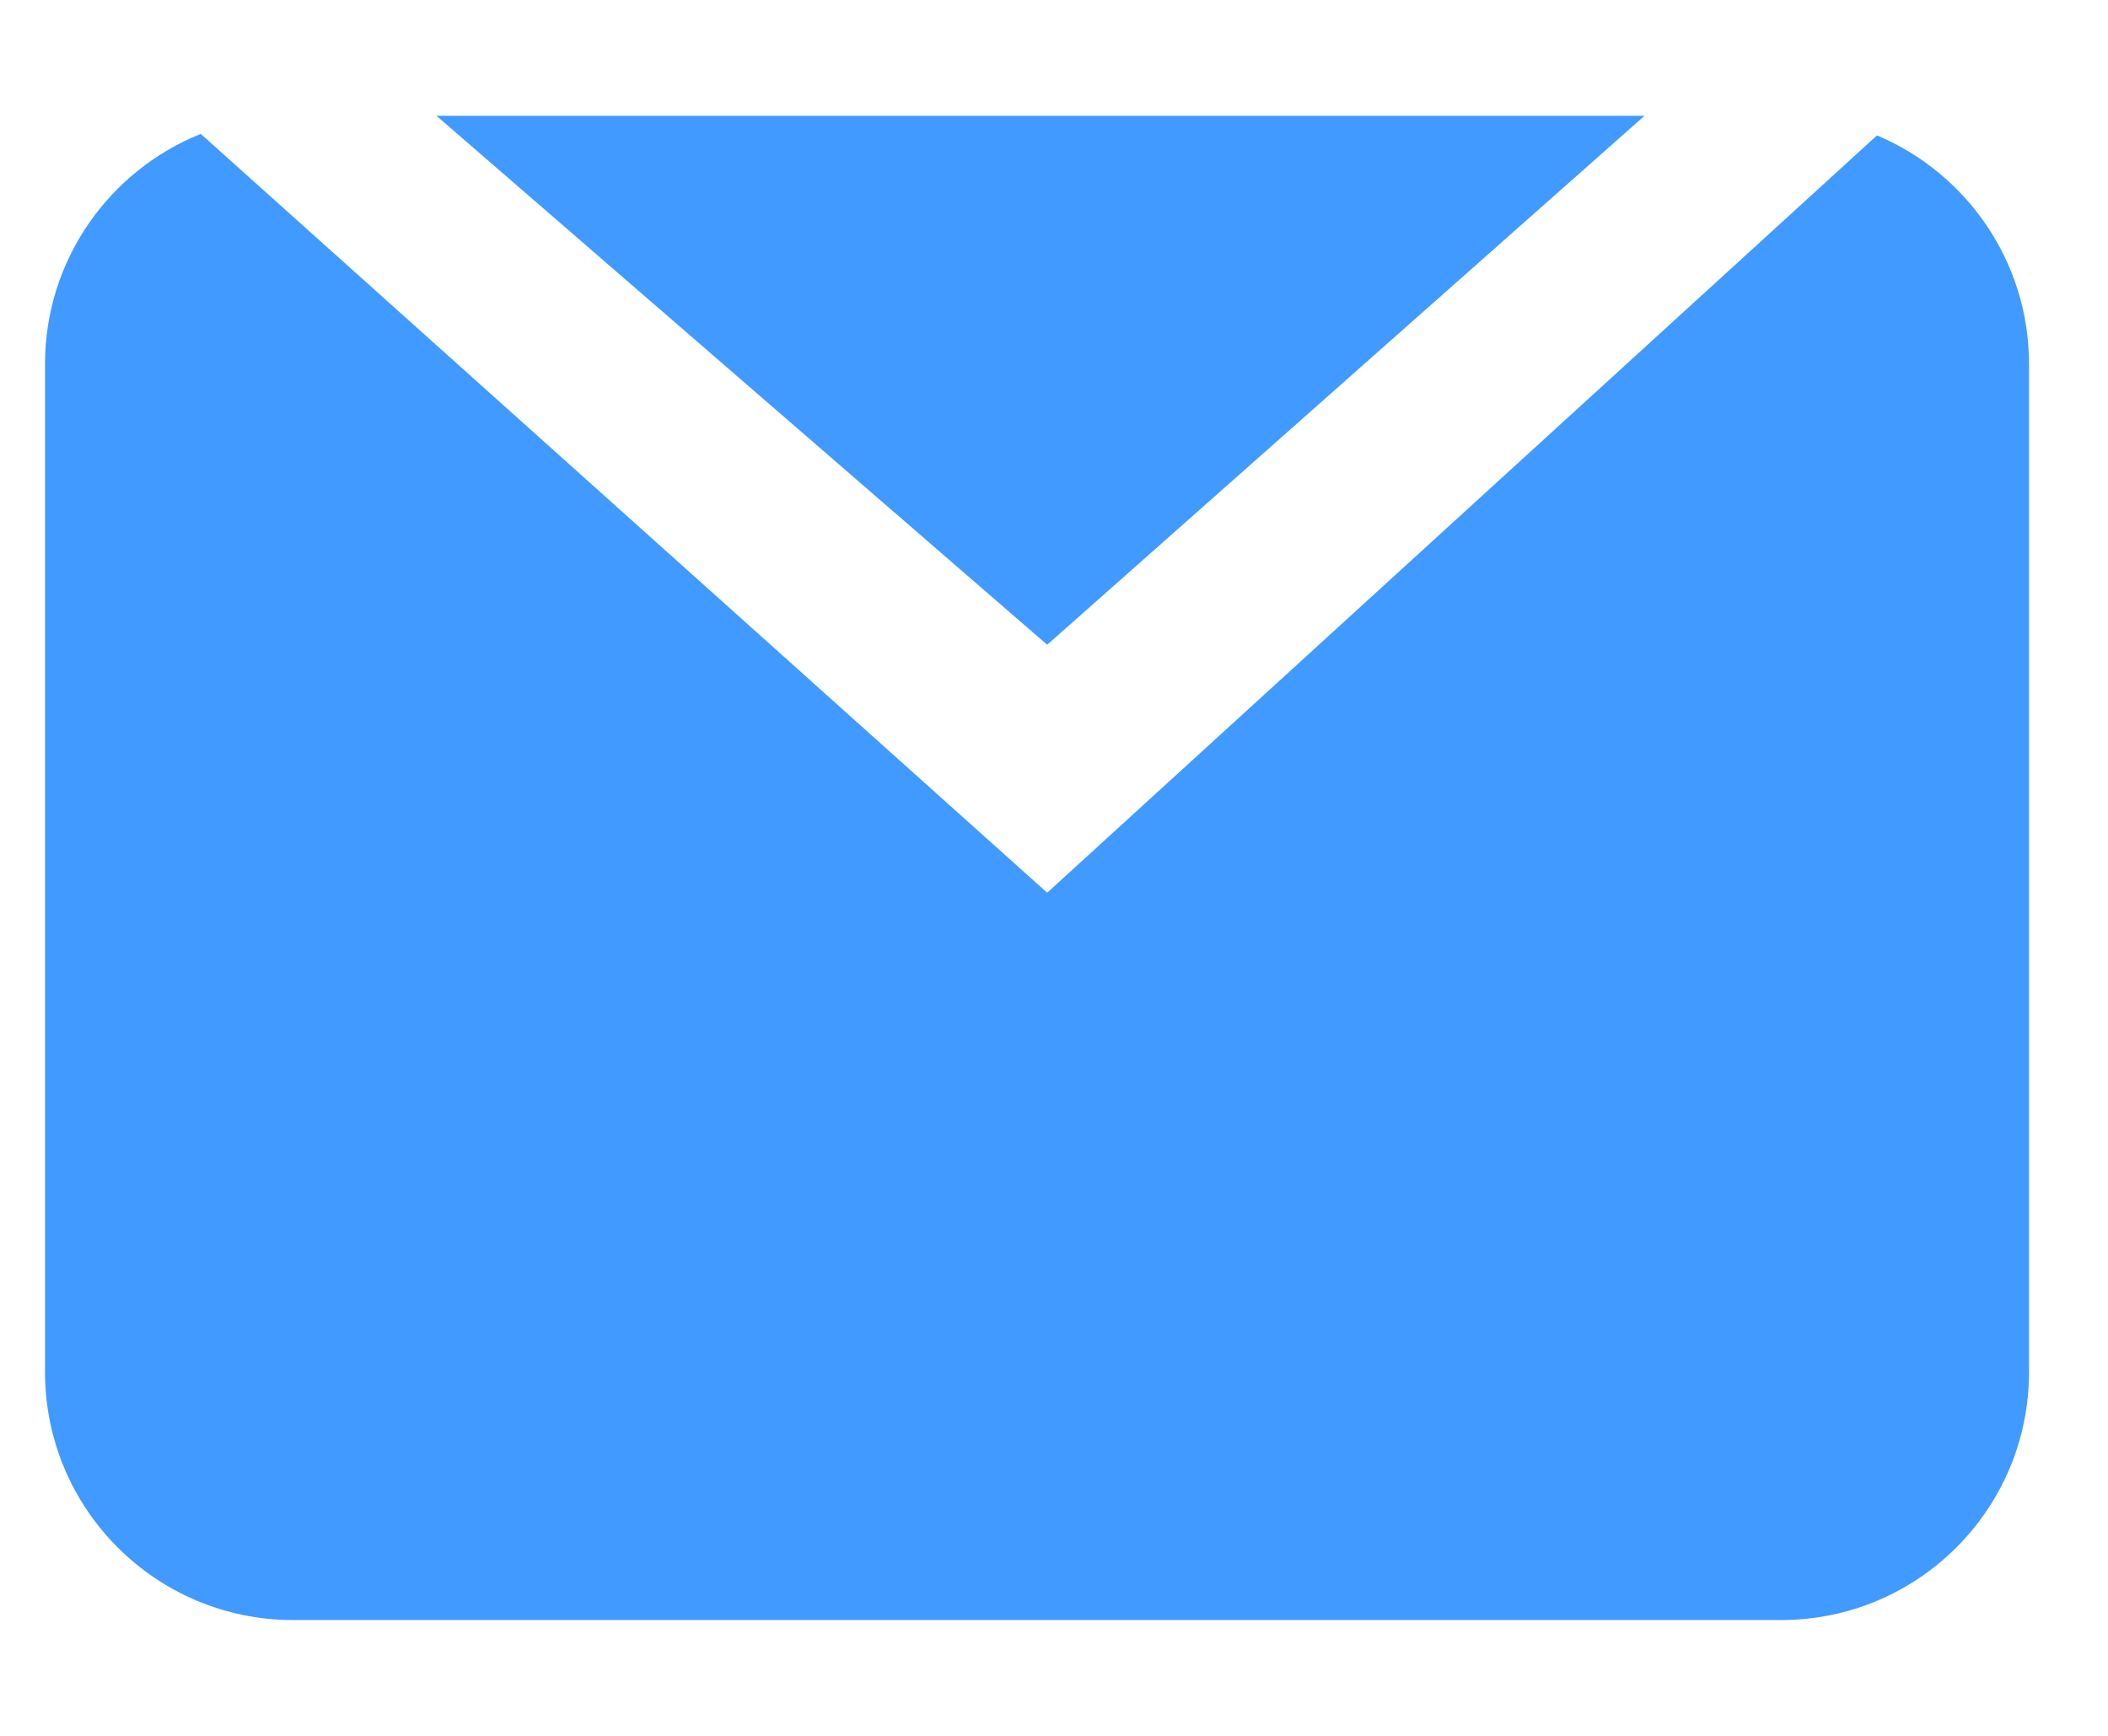
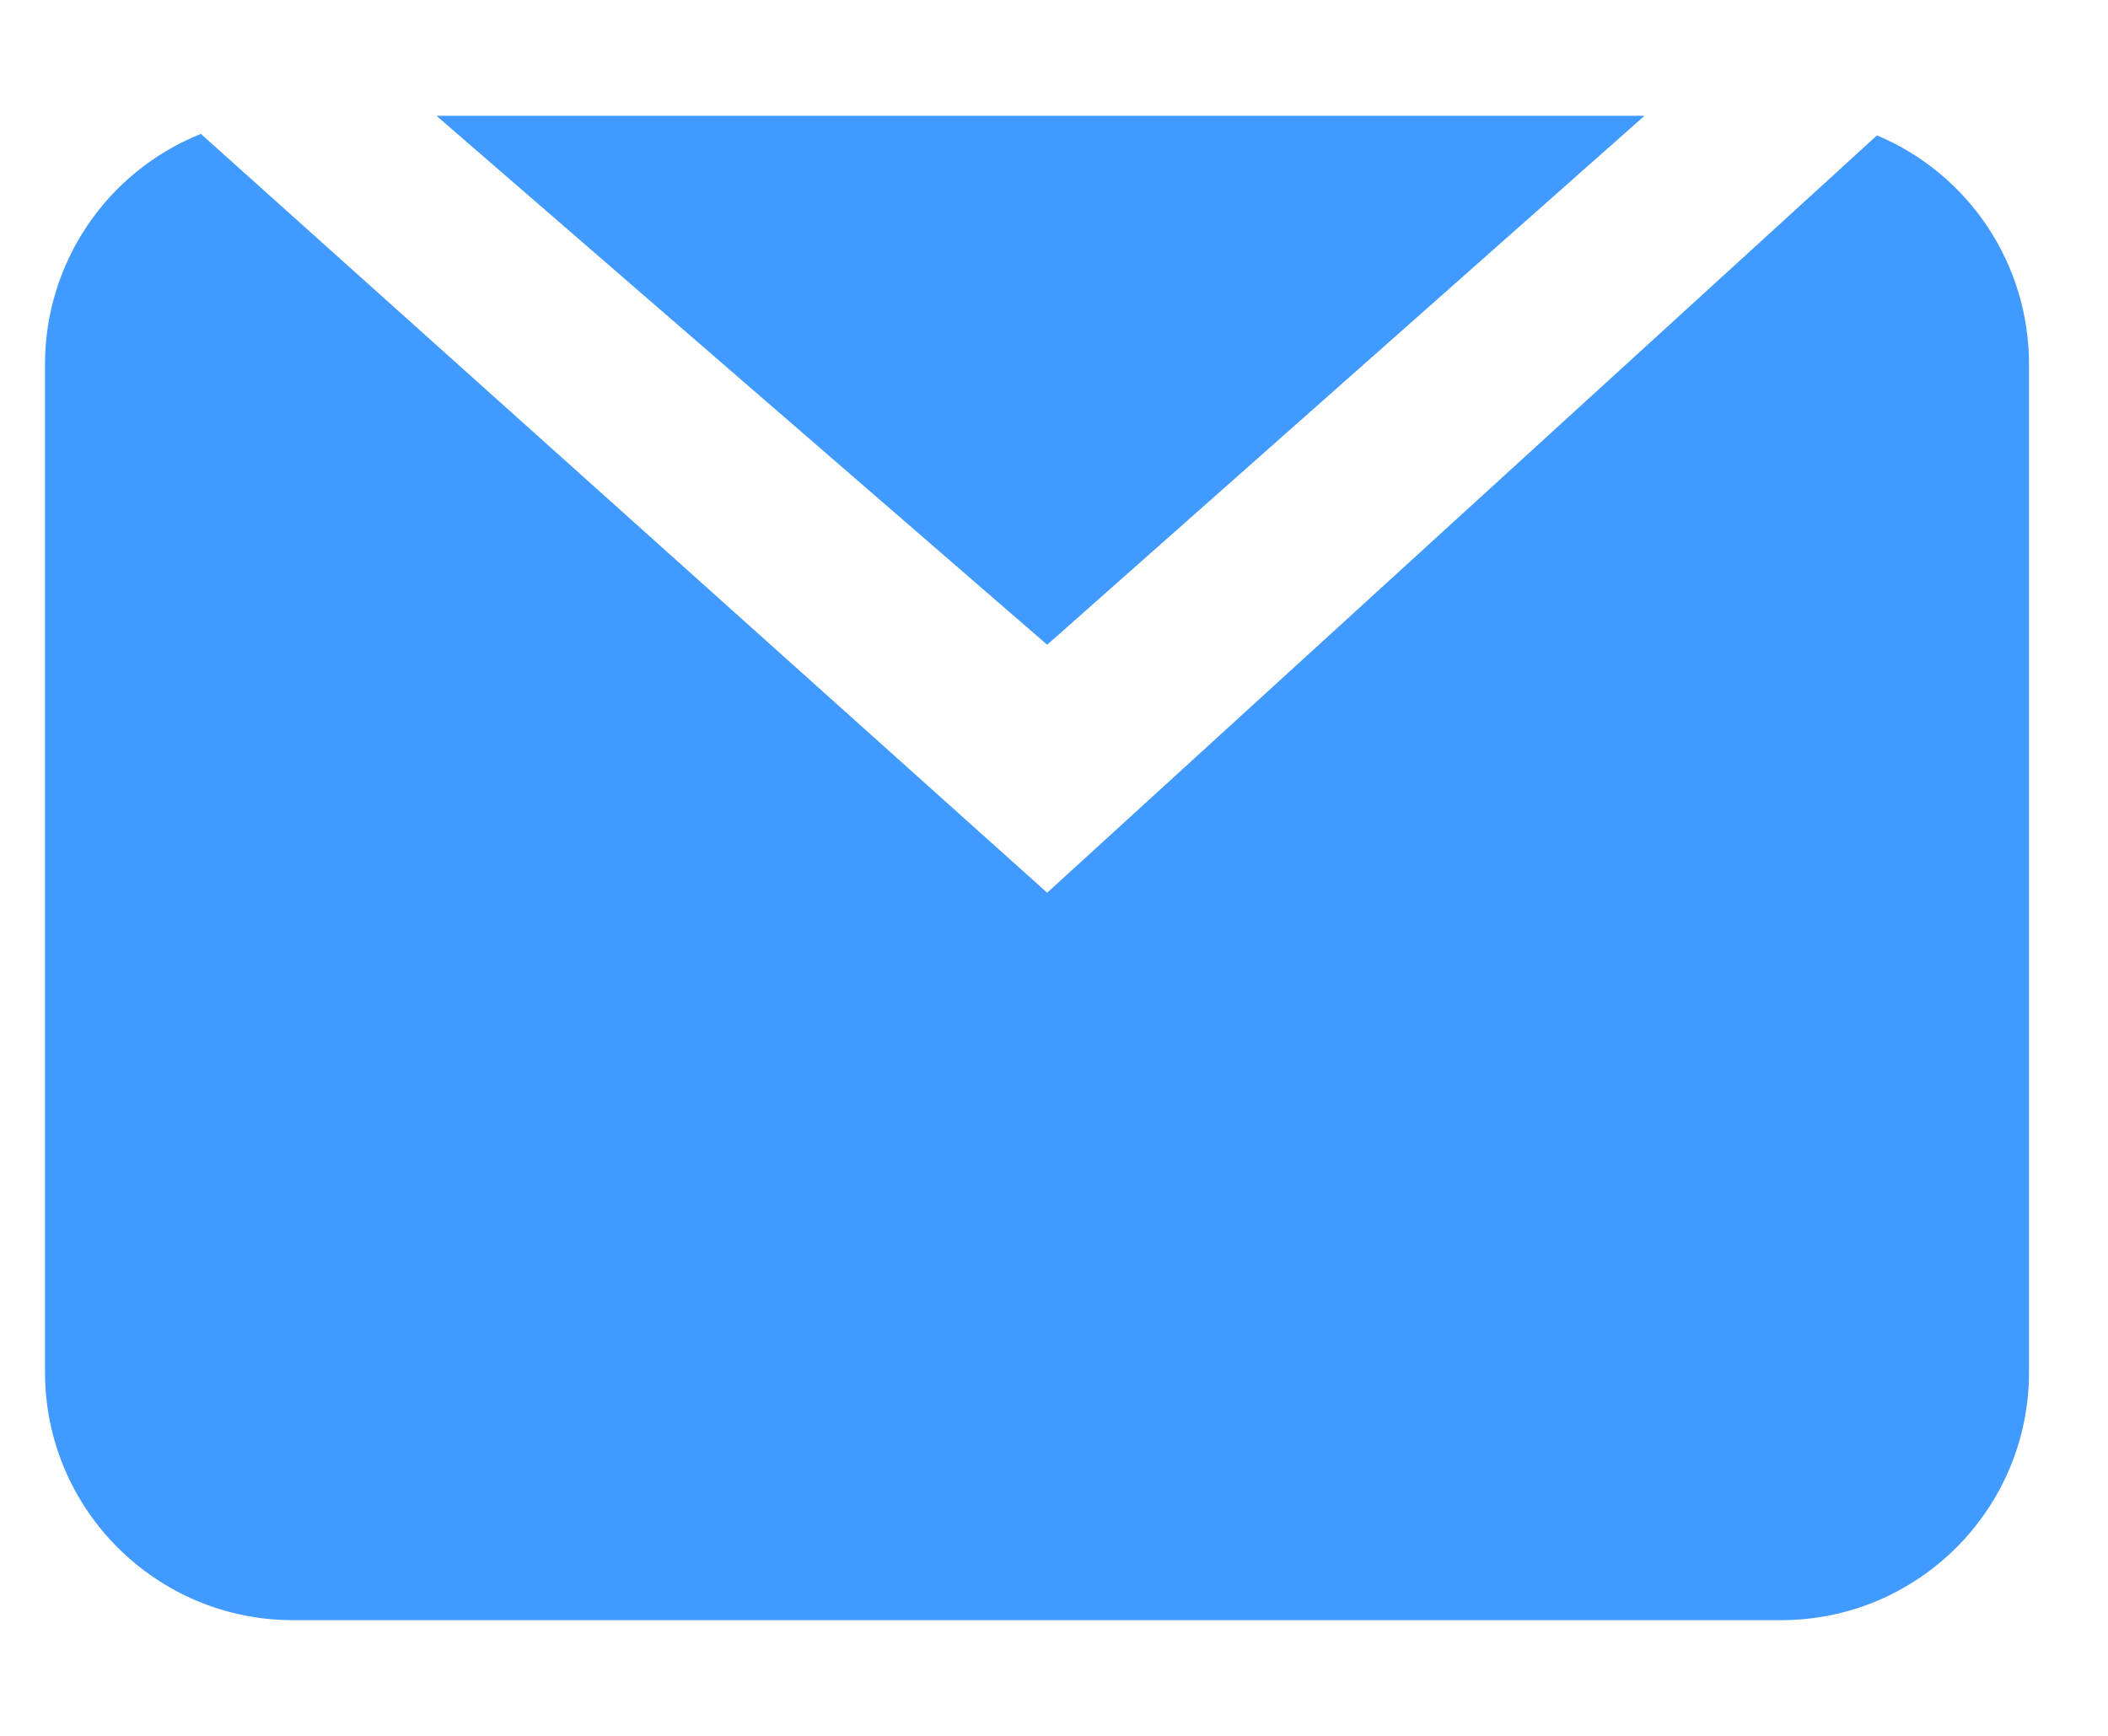
- <svg xmlns="http://www.w3.org/2000/svg" width="17" height="14" viewBox="0 0 17 14" fill="none">
-   <path fill-rule="evenodd" clip-rule="evenodd" d="M8.445 5.2L3.52 0.934H13.262L8.445 5.2ZM8.445 7.2L1.619 1.08C0.883 1.375 0.363 2.095 0.363 2.937V11.066C0.363 12.171 1.259 13.066 2.363 13.066H14.363C15.468 13.066 16.363 12.171 16.363 11.066V2.937C16.363 2.107 15.857 1.395 15.137 1.092L8.445 7.2Z" fill="#409AFF" />
+ <svg xmlns="http://www.w3.org/2000/svg" width="17" height="14" fill="none">
+   <path fill-rule="evenodd" clip-rule="evenodd" d="M8.445 5.2L3.52.934h9.742L8.445 5.2zm0 2L1.62 1.08A2 2 0 00.363 2.937v8.13a2 2 0 002 2h12a2 2 0 002-2v-8.13a2 2 0 00-1.226-1.845L8.445 7.2z" fill="#409AFF" />
</svg>
